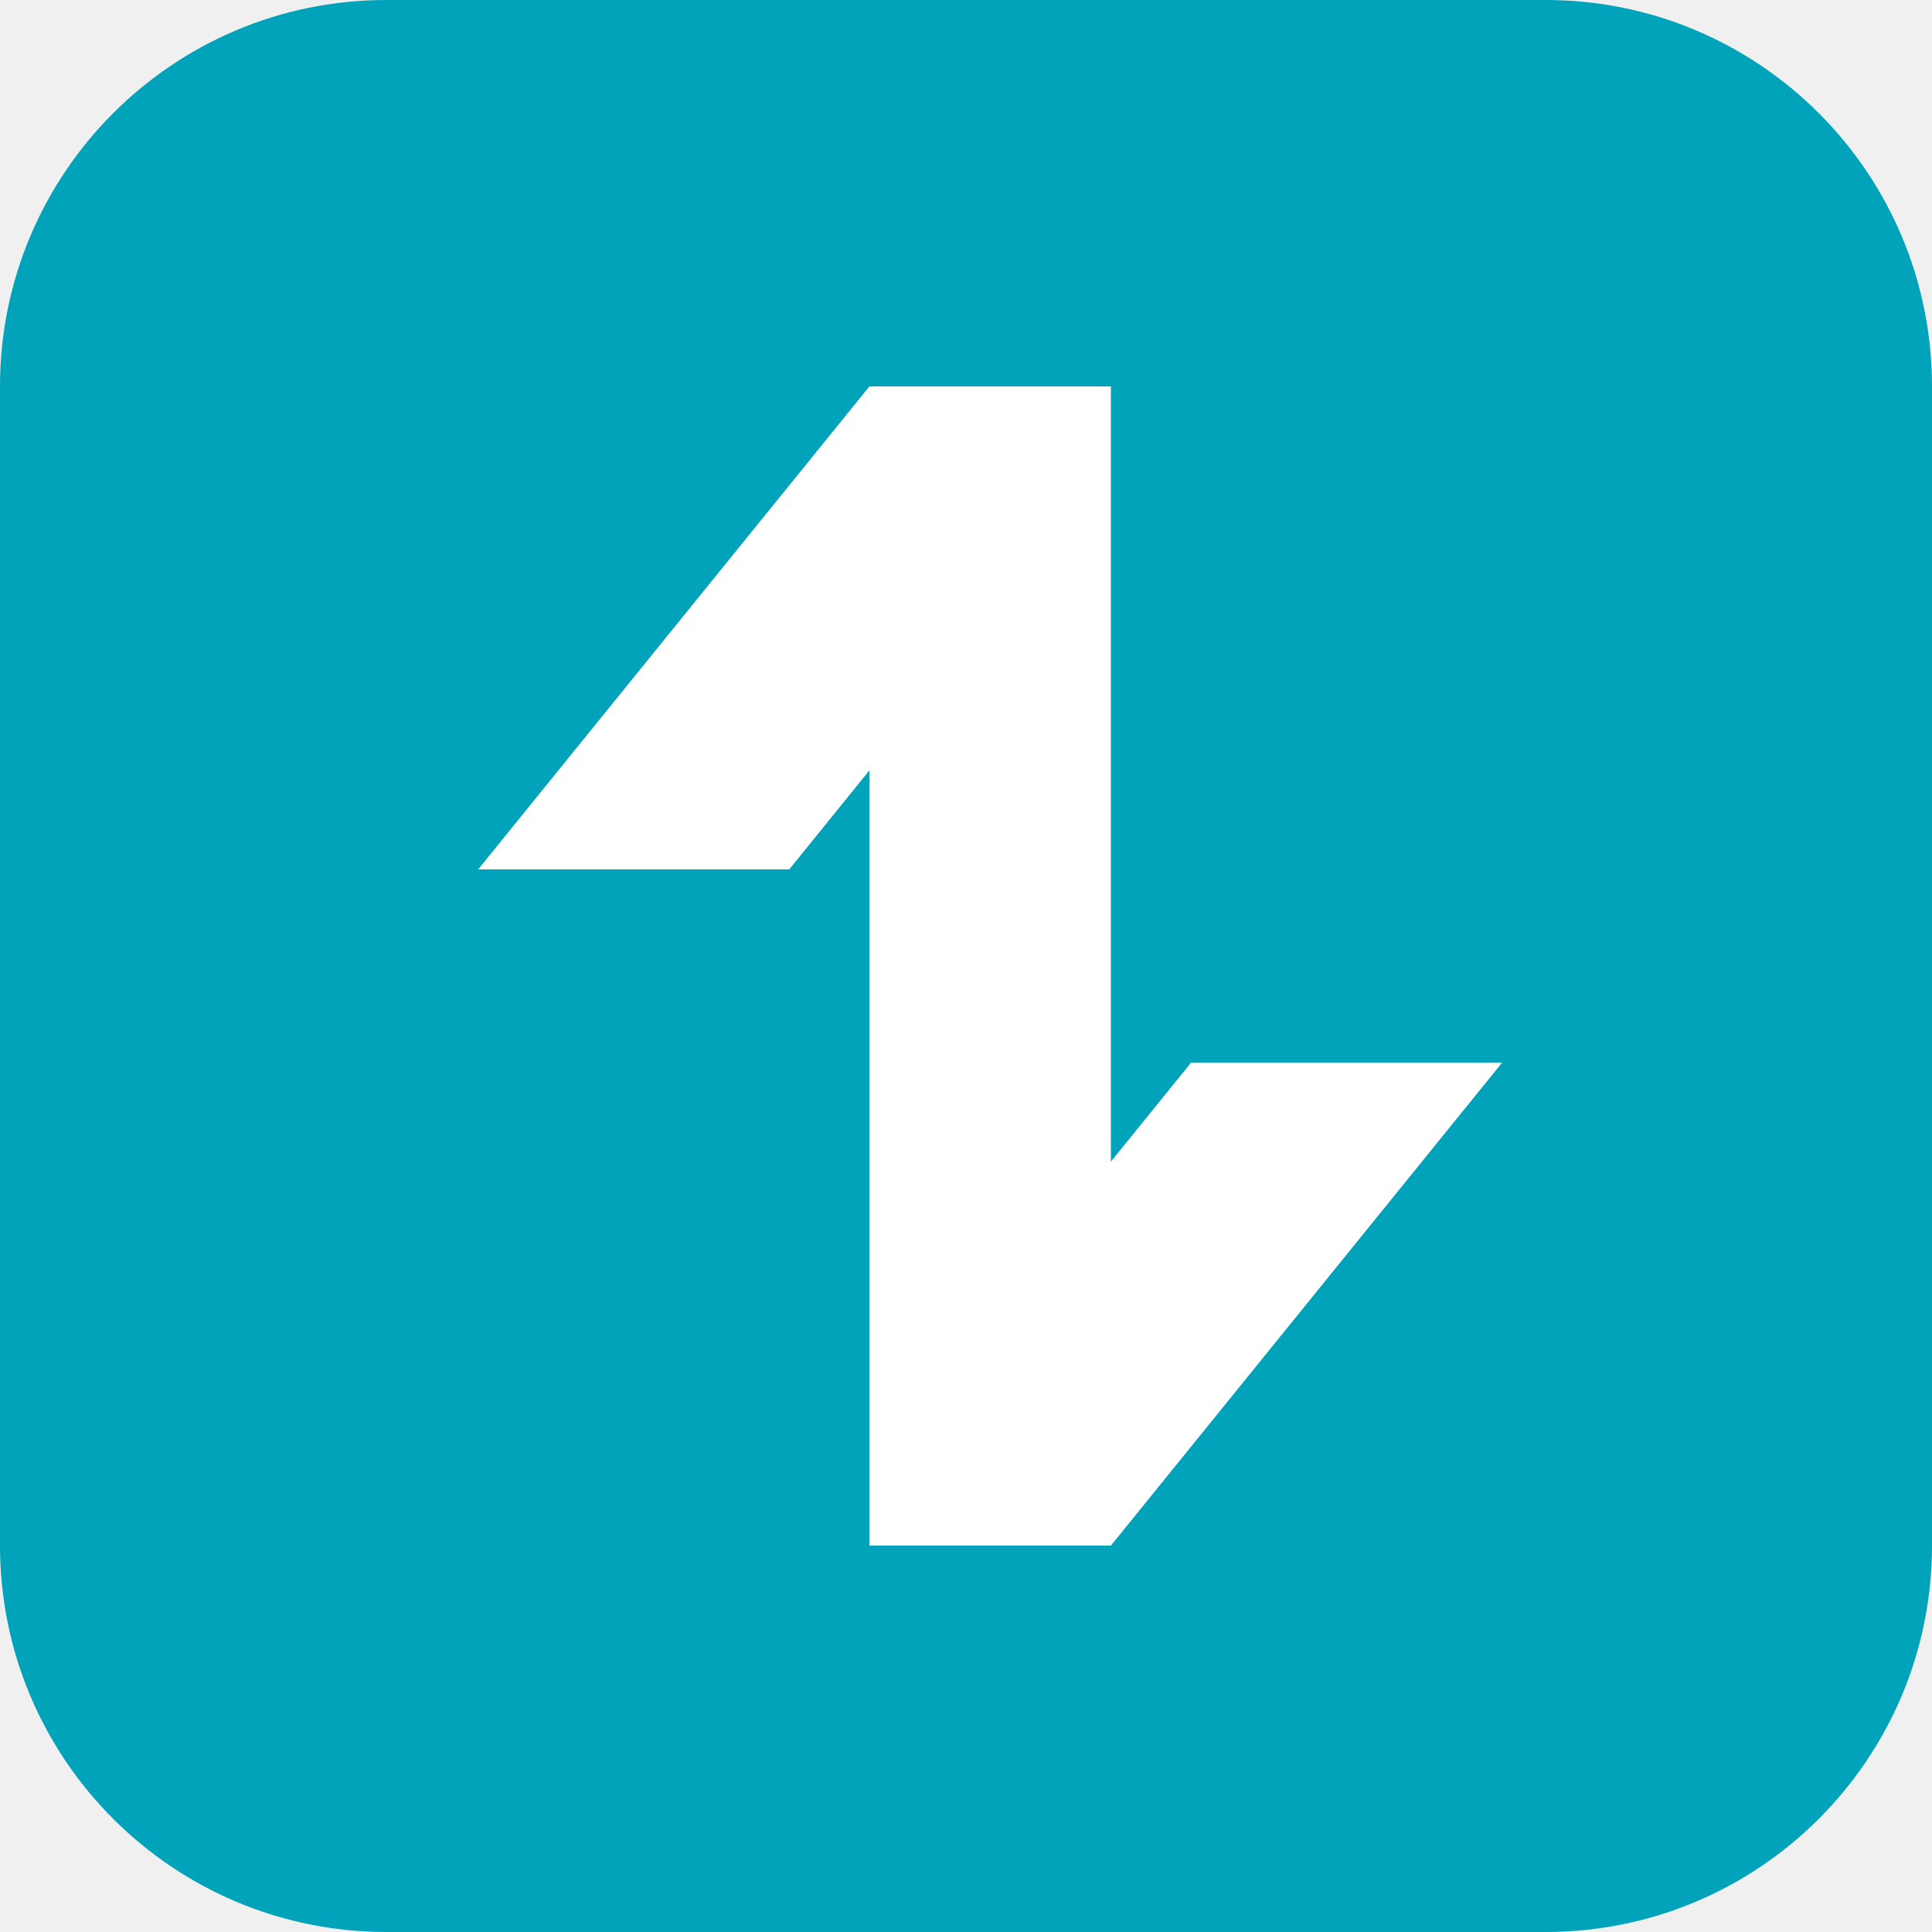
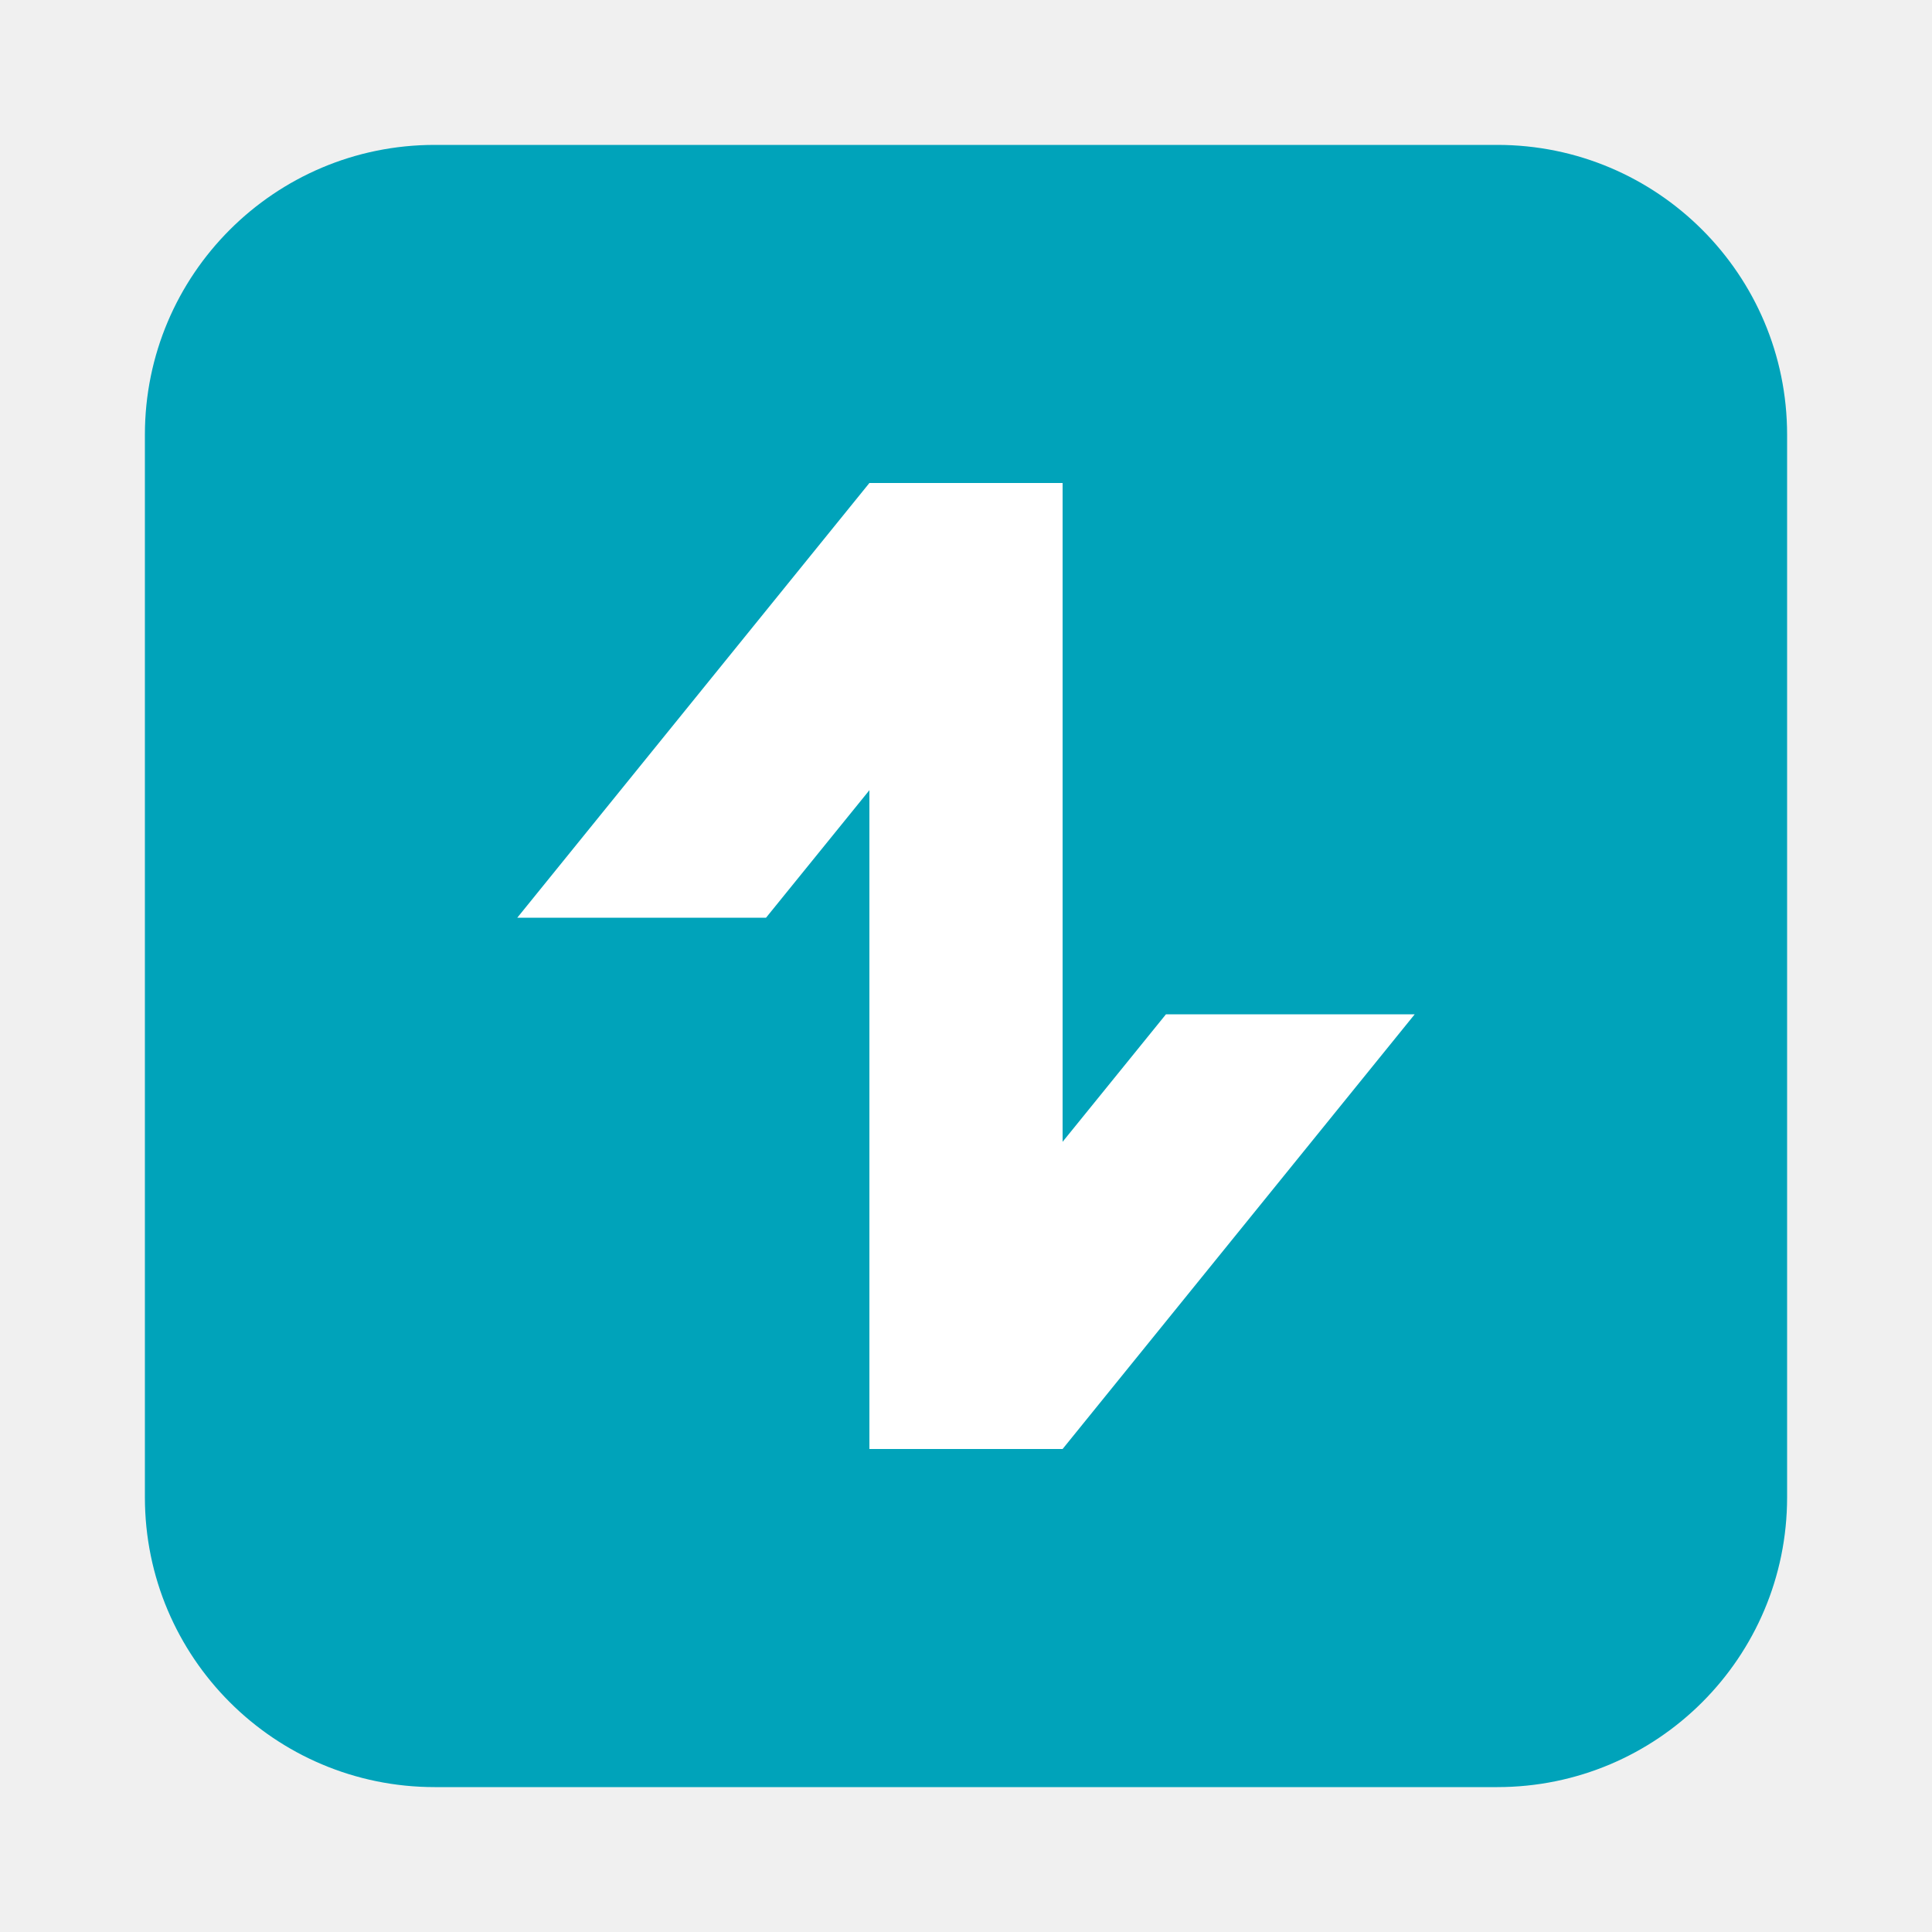
<svg xmlns="http://www.w3.org/2000/svg" viewBox="0 0 40 40">
-   <rect x="0" y="0" width="40" height="40" rx="8" fill="#00A3BA" />
-   <polygon points="18,8 23,8 23,24.05 24.66,22 31.1,22 23,32 18,32 18,15.95 16.34,18 9.9,18" fill="#ffffff" />
+   <rect x="3" y="3" width="34" height="34" rx="6" fill="#00A3BA" />
+   <polygon points="18,10 22,10 22,23.64 24.14,21 29.29,21 22,30 18,30 18,16.36 15.86,19 10.71,19" fill="#ffffff" />
</svg>
